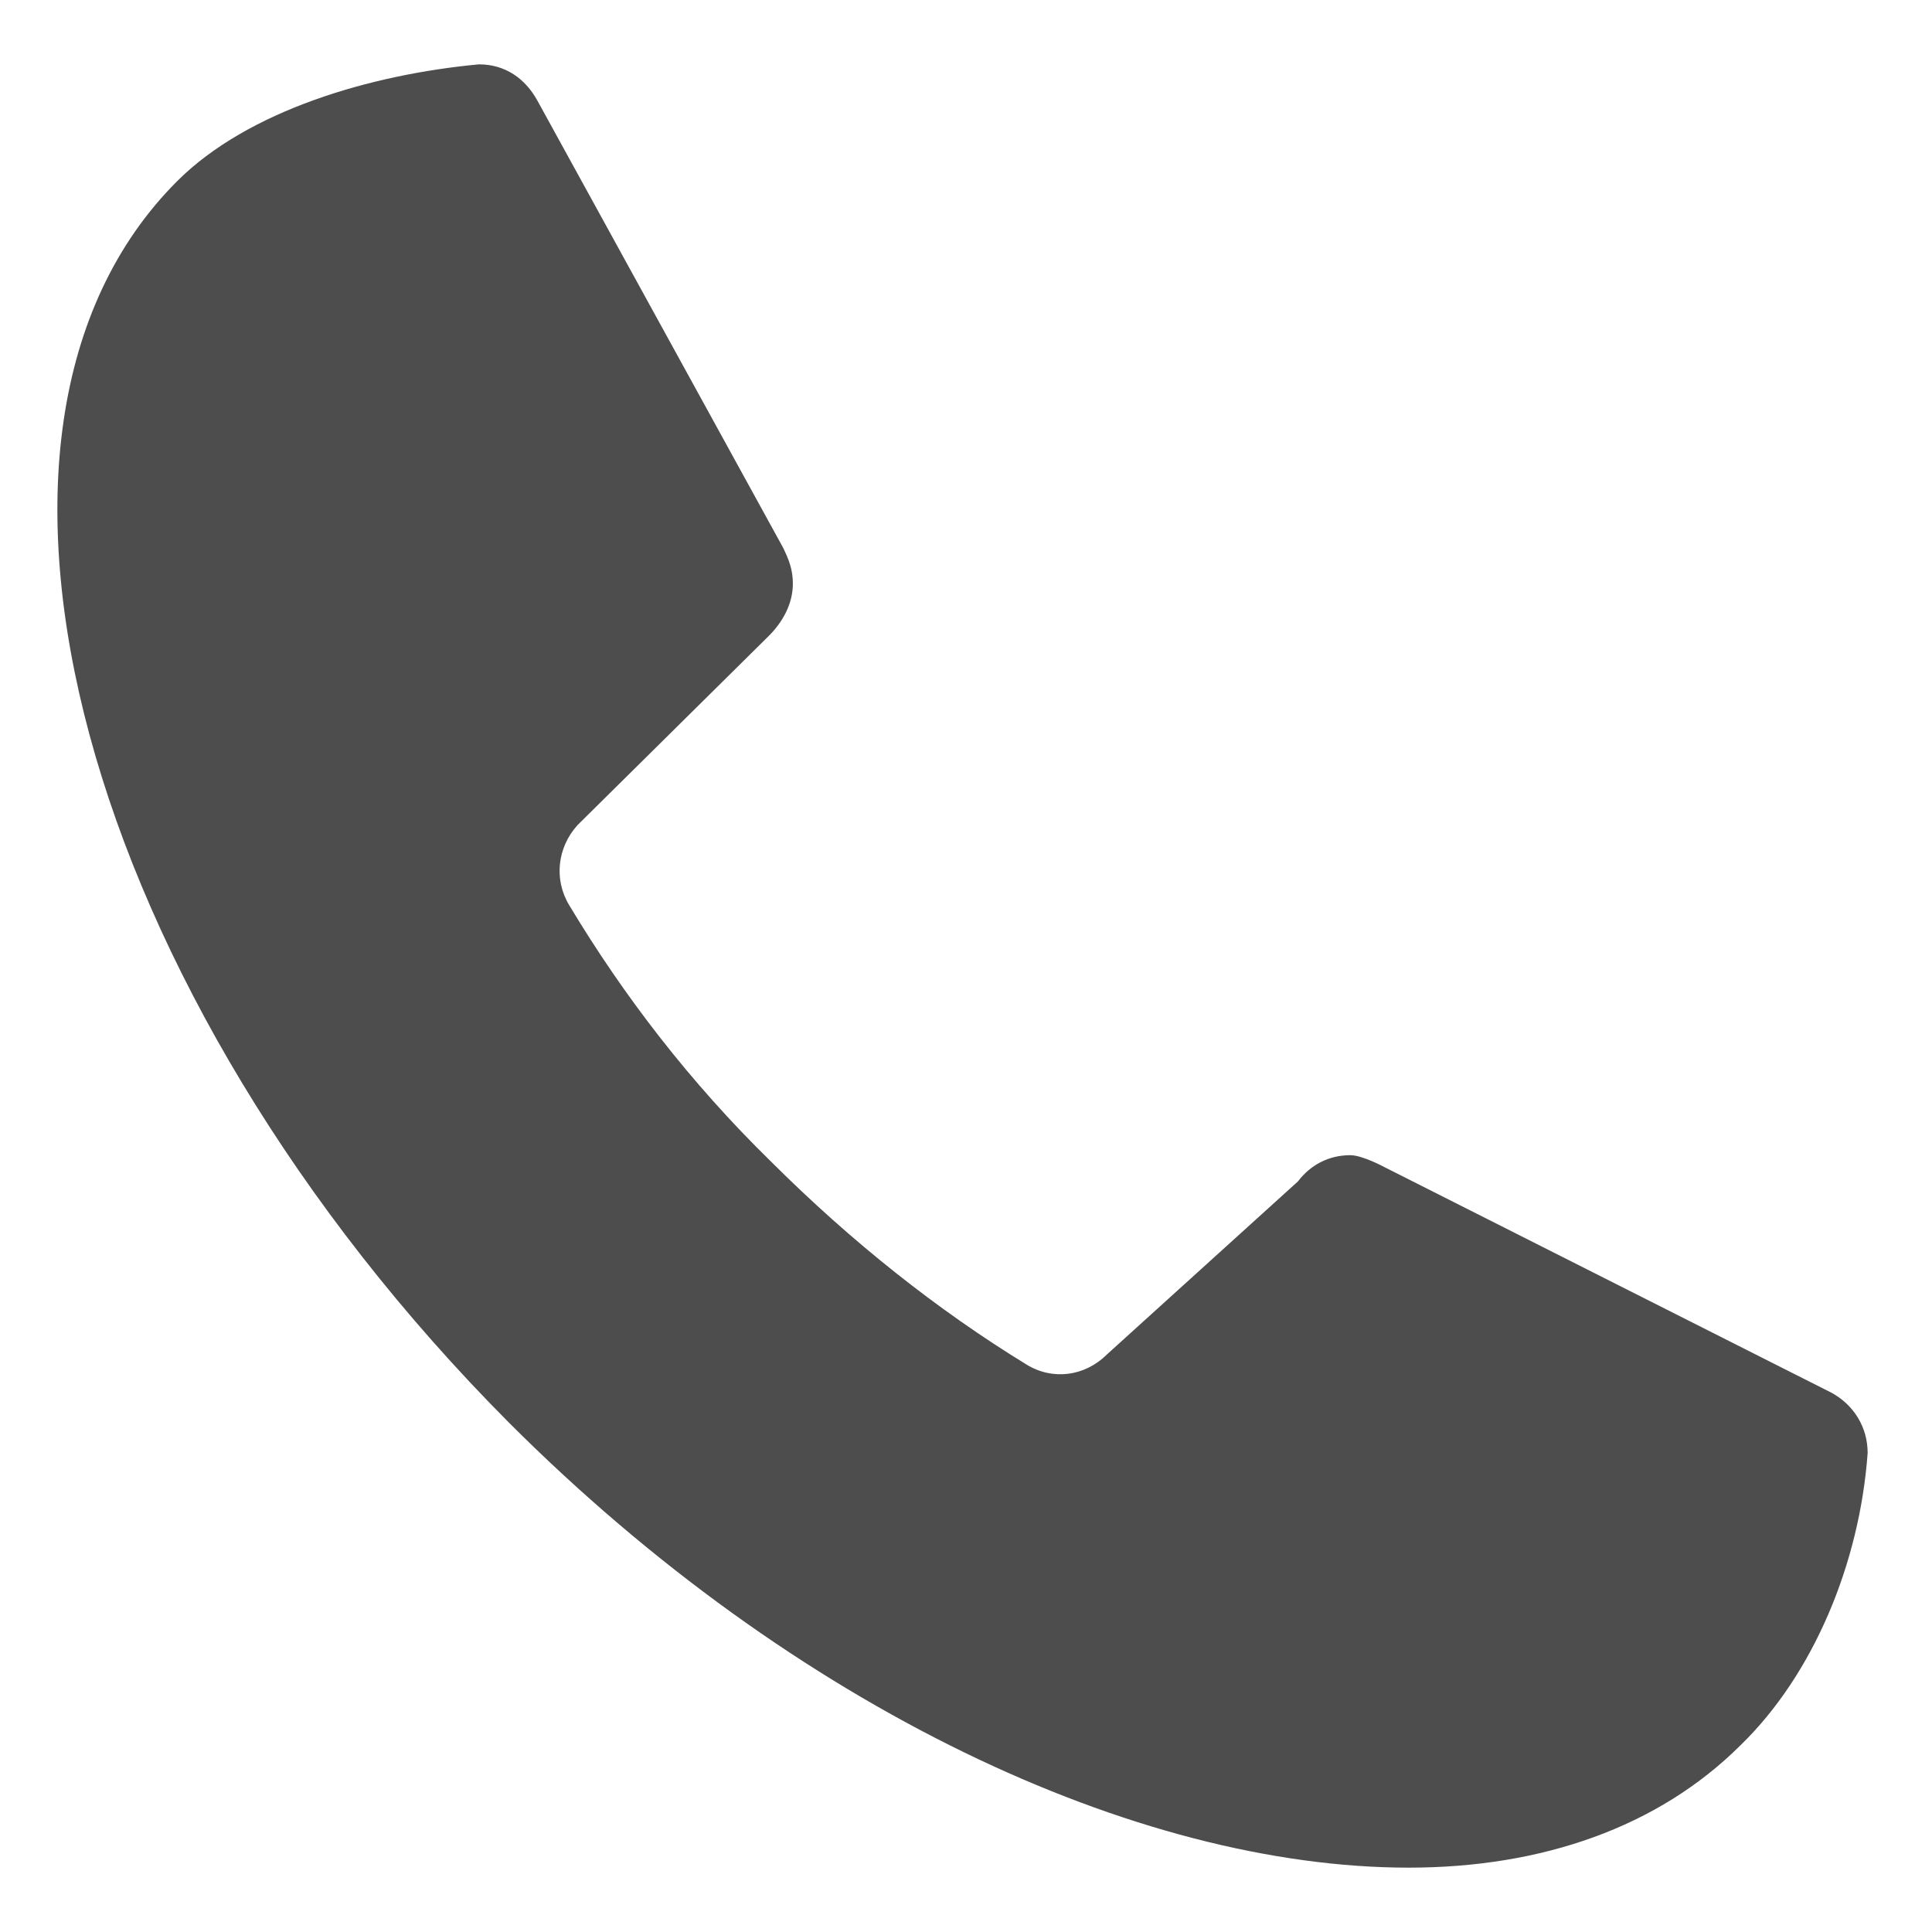
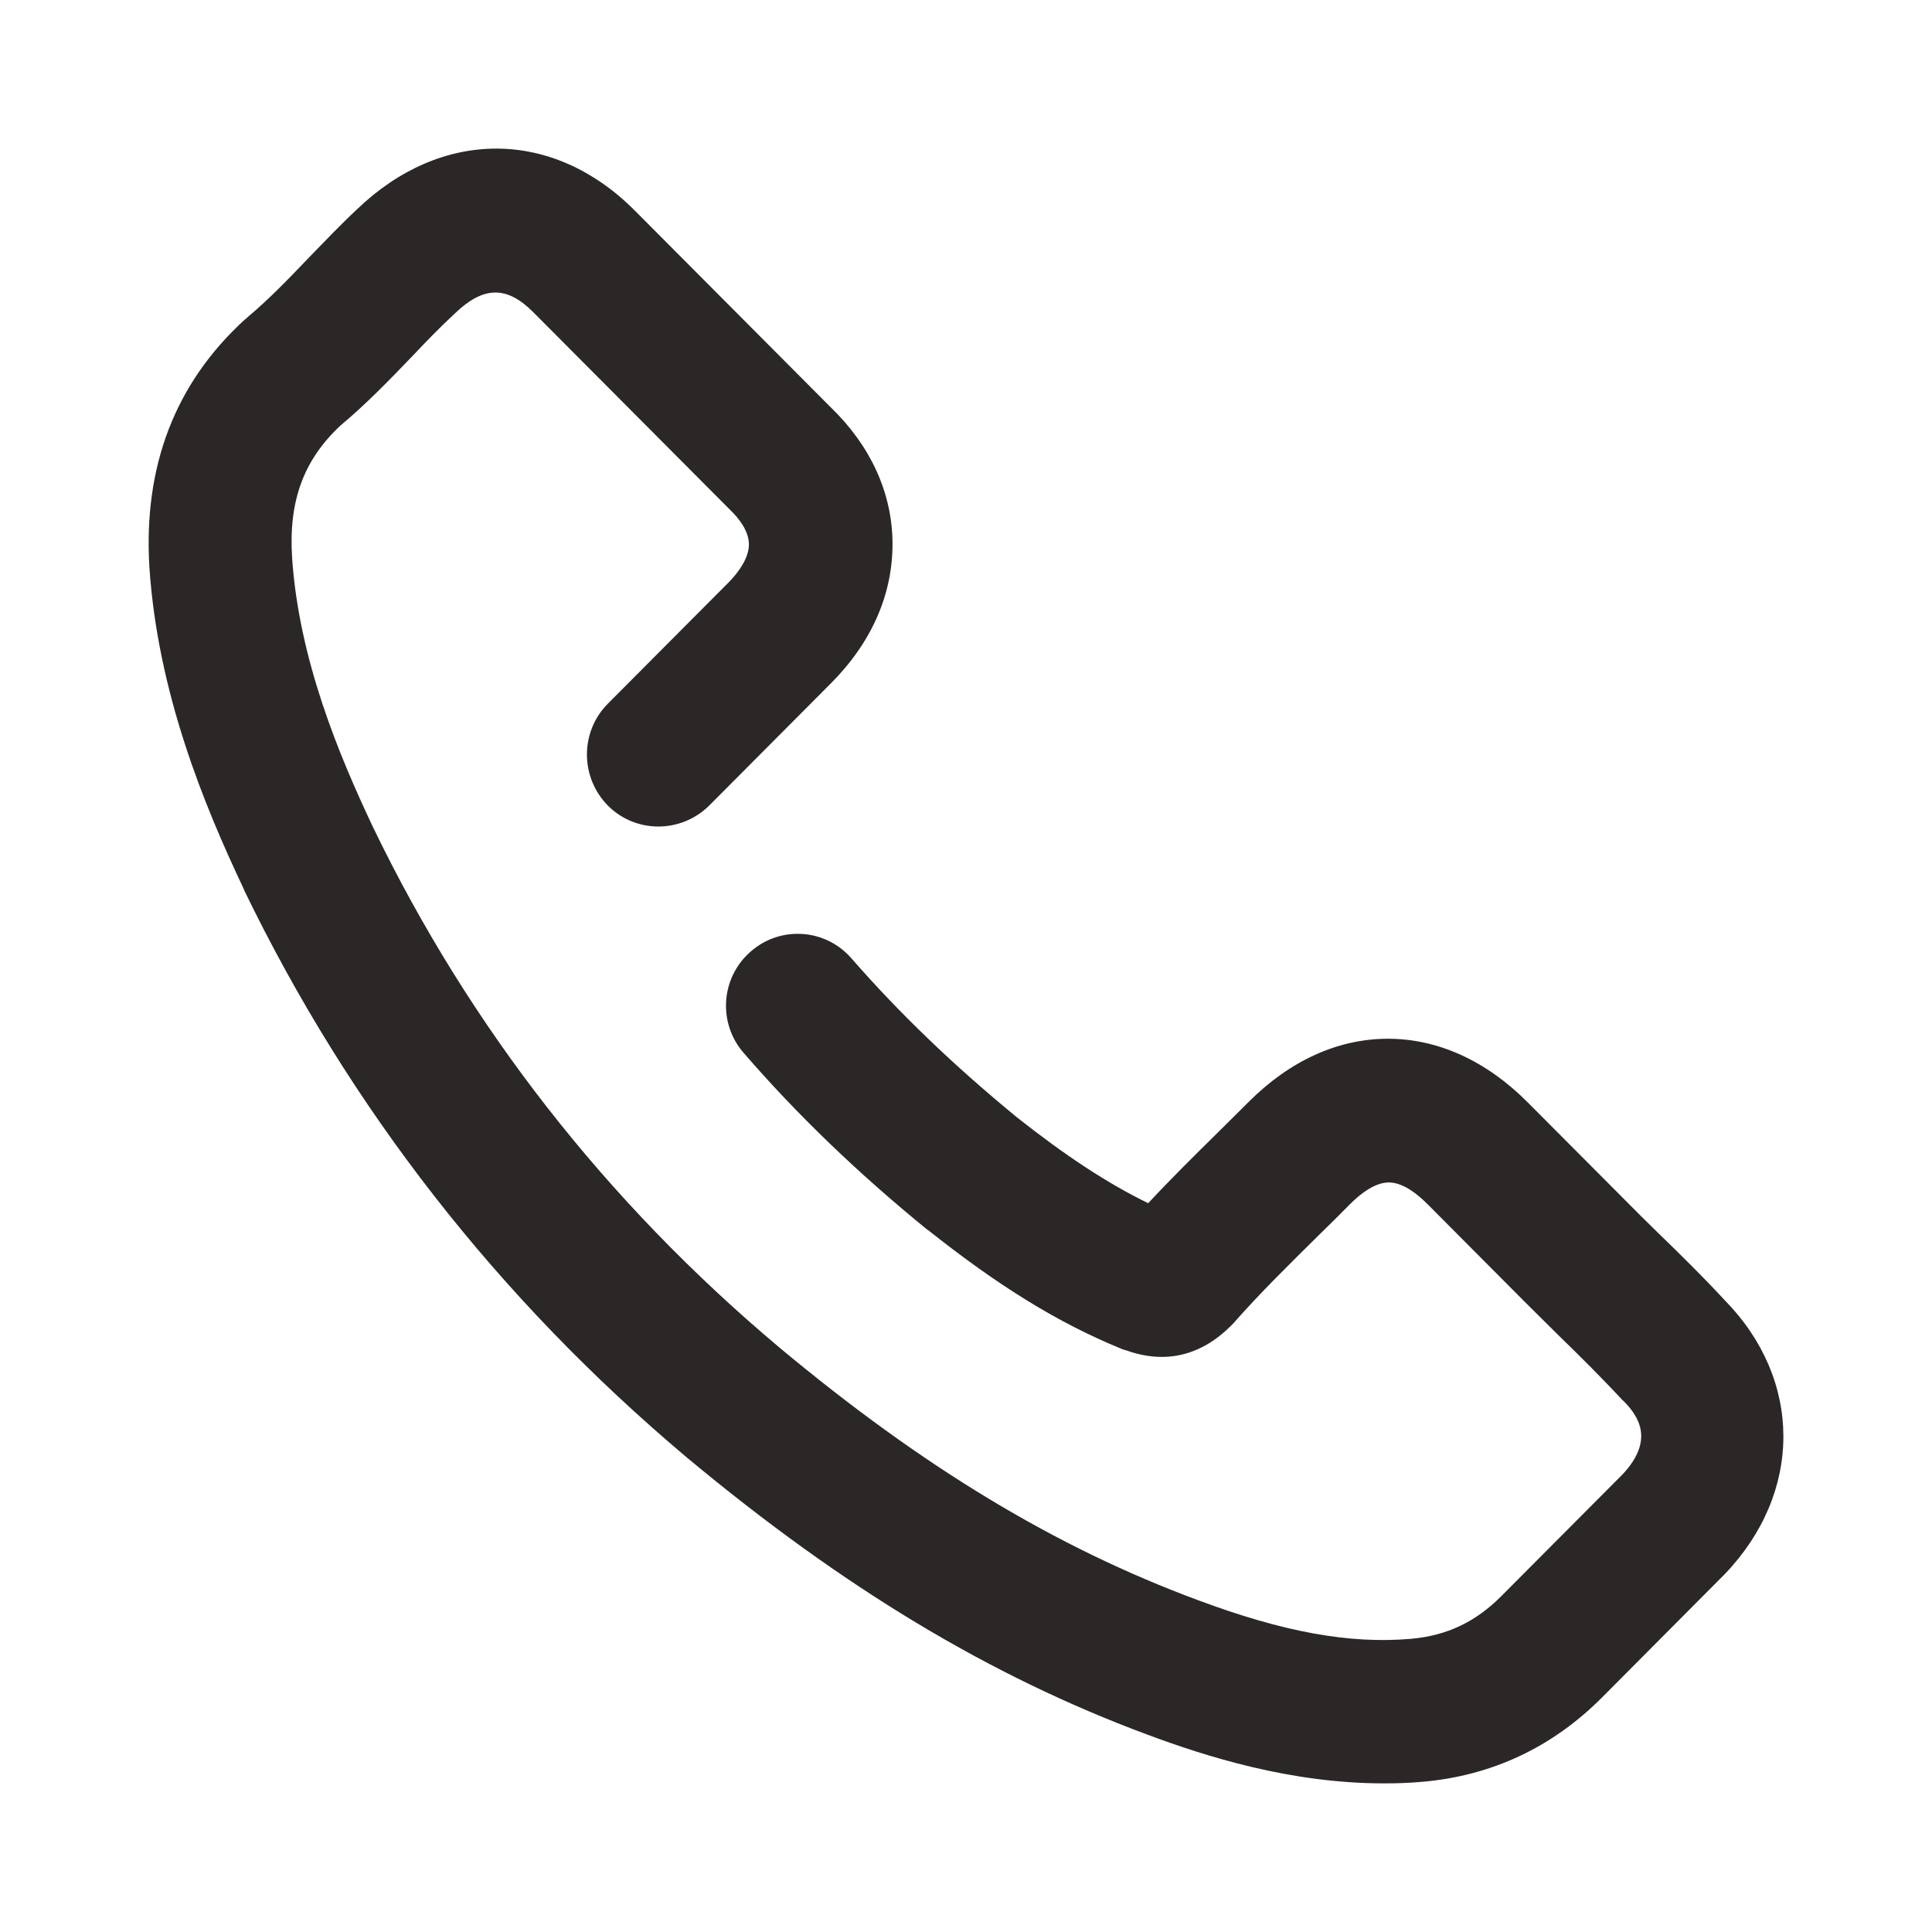
- <svg xmlns="http://www.w3.org/2000/svg" width="13px" height="13px" viewBox="0 0 13 13" version="1.1">
+ <svg xmlns="http://www.w3.org/2000/svg" width="26px" height="26px" viewBox="0 0 26 26" version="1.1">
  <defs />
-   <g id="Symbols" stroke="none" stroke-width="1" fill="none" fill-rule="evenodd">
-     <g id="Chat" transform="translate(-19, -10)" fill="#4D4D4D">
-       <g id="phone">
-         <path d="M26.448,19.114 C26.299,19.262 26.082,19.29 25.906,19.181 C25.31,18.816 24.728,18.355 24.186,17.814 C23.645,17.285 23.198,16.703 22.832,16.094 C22.724,15.918 22.751,15.701 22.886,15.552 L24.173,14.279 C24.268,14.184 24.335,14.062 24.335,13.927 C24.335,13.832 24.308,13.765 24.268,13.683 L22.616,10.677 C22.534,10.528 22.399,10.433 22.223,10.433 C21.492,10.501 20.666,10.745 20.192,11.219 C18.512,12.898 19.555,16.69 22.426,19.574 C24.349,21.497 26.651,22.567 28.479,22.567 C29.373,22.567 30.158,22.296 30.714,21.741 C31.201,21.267 31.513,20.522 31.567,19.777 C31.567,19.601 31.472,19.452 31.323,19.371 L28.317,17.854 C28.317,17.854 28.168,17.773 28.086,17.773 C27.938,17.773 27.816,17.841 27.734,17.949 L26.448,19.114 Z" />
+   <g id="Contact" stroke="none" stroke-width="1" fill="none" fill-rule="evenodd">
+     <g id="1x/Phone" fill-rule="nonzero" fill="#2B2727">
+       <g id="Phone-Icon" transform="translate(2, 2)">
+         <path d="M21.211,15.498 C20.917,15.181 20.612,14.88 20.312,14.59 C20.162,14.445 20.013,14.295 19.863,14.144 L18.557,12.833 C18.001,12.274 17.348,11.979 16.679,11.979 C16.005,11.979 15.357,12.274 14.8,12.833 C14.667,12.967 14.528,13.102 14.394,13.236 C14.083,13.542 13.762,13.859 13.452,14.192 C12.901,13.924 12.339,13.553 11.686,13.037 C10.835,12.339 10.107,11.64 9.46,10.899 C9.112,10.496 8.502,10.453 8.101,10.807 C7.699,11.157 7.657,11.769 8.01,12.172 C8.727,13 9.535,13.779 10.477,14.547 C10.482,14.547 10.482,14.552 10.487,14.552 C11.435,15.305 12.232,15.799 13.083,16.148 C13.104,16.159 13.126,16.165 13.147,16.17 C13.35,16.24 13.96,16.444 14.56,15.847 C14.57,15.837 14.586,15.821 14.597,15.81 C14.961,15.396 15.346,15.02 15.753,14.617 C15.892,14.483 16.031,14.343 16.17,14.203 C16.299,14.074 16.497,13.913 16.69,13.913 C16.882,13.913 17.075,14.069 17.209,14.203 L18.514,15.514 C18.669,15.67 18.83,15.826 18.98,15.976 C19.28,16.267 19.558,16.546 19.825,16.831 C19.831,16.842 19.841,16.847 19.847,16.852 C20.05,17.056 20.27,17.379 19.836,17.841 L18.204,19.48 C17.856,19.829 17.471,20.012 16.984,20.055 C16.154,20.125 15.271,19.963 14.121,19.534 C12.205,18.824 10.418,17.744 8.486,16.132 C6.153,14.171 4.317,11.817 3.022,9.136 C2.562,8.164 2.022,6.874 1.931,5.504 C1.882,4.741 2.086,4.193 2.578,3.73 C2.937,3.43 3.252,3.102 3.552,2.79 C3.745,2.586 3.927,2.398 4.119,2.221 L4.125,2.215 C4.505,1.85 4.82,1.844 5.174,2.199 L7.812,4.848 C7.817,4.854 7.822,4.859 7.828,4.864 C7.94,4.972 8.074,5.138 8.079,5.321 C8.079,5.514 7.935,5.703 7.817,5.826 L6.18,7.47 C5.805,7.847 5.805,8.459 6.18,8.841 C6.554,9.217 7.164,9.217 7.544,8.841 L9.182,7.196 C9.733,6.643 10.016,5.993 10.011,5.305 C10.006,4.633 9.717,3.999 9.176,3.478 L6.543,0.834 C5.441,-0.273 3.943,-0.278 2.803,0.818 C2.578,1.028 2.375,1.243 2.171,1.452 C1.888,1.748 1.62,2.027 1.331,2.269 C1.321,2.28 1.31,2.29 1.294,2.301 C0.357,3.156 -0.071,4.273 0.01,5.627 C0.122,7.325 0.748,8.841 1.283,9.969 L1.283,9.974 C2.701,12.908 4.703,15.477 7.244,17.615 C9.348,19.367 11.317,20.555 13.441,21.344 C14.223,21.635 15.362,22 16.625,22 C16.791,22 16.962,21.995 17.134,21.979 L17.139,21.979 C18.075,21.898 18.889,21.516 19.558,20.845 L21.195,19.2 C21.201,19.195 21.206,19.19 21.211,19.184 C22.266,18.083 22.26,16.568 21.211,15.498 Z" id="Shape" />
      </g>
    </g>
  </g>
</svg>
